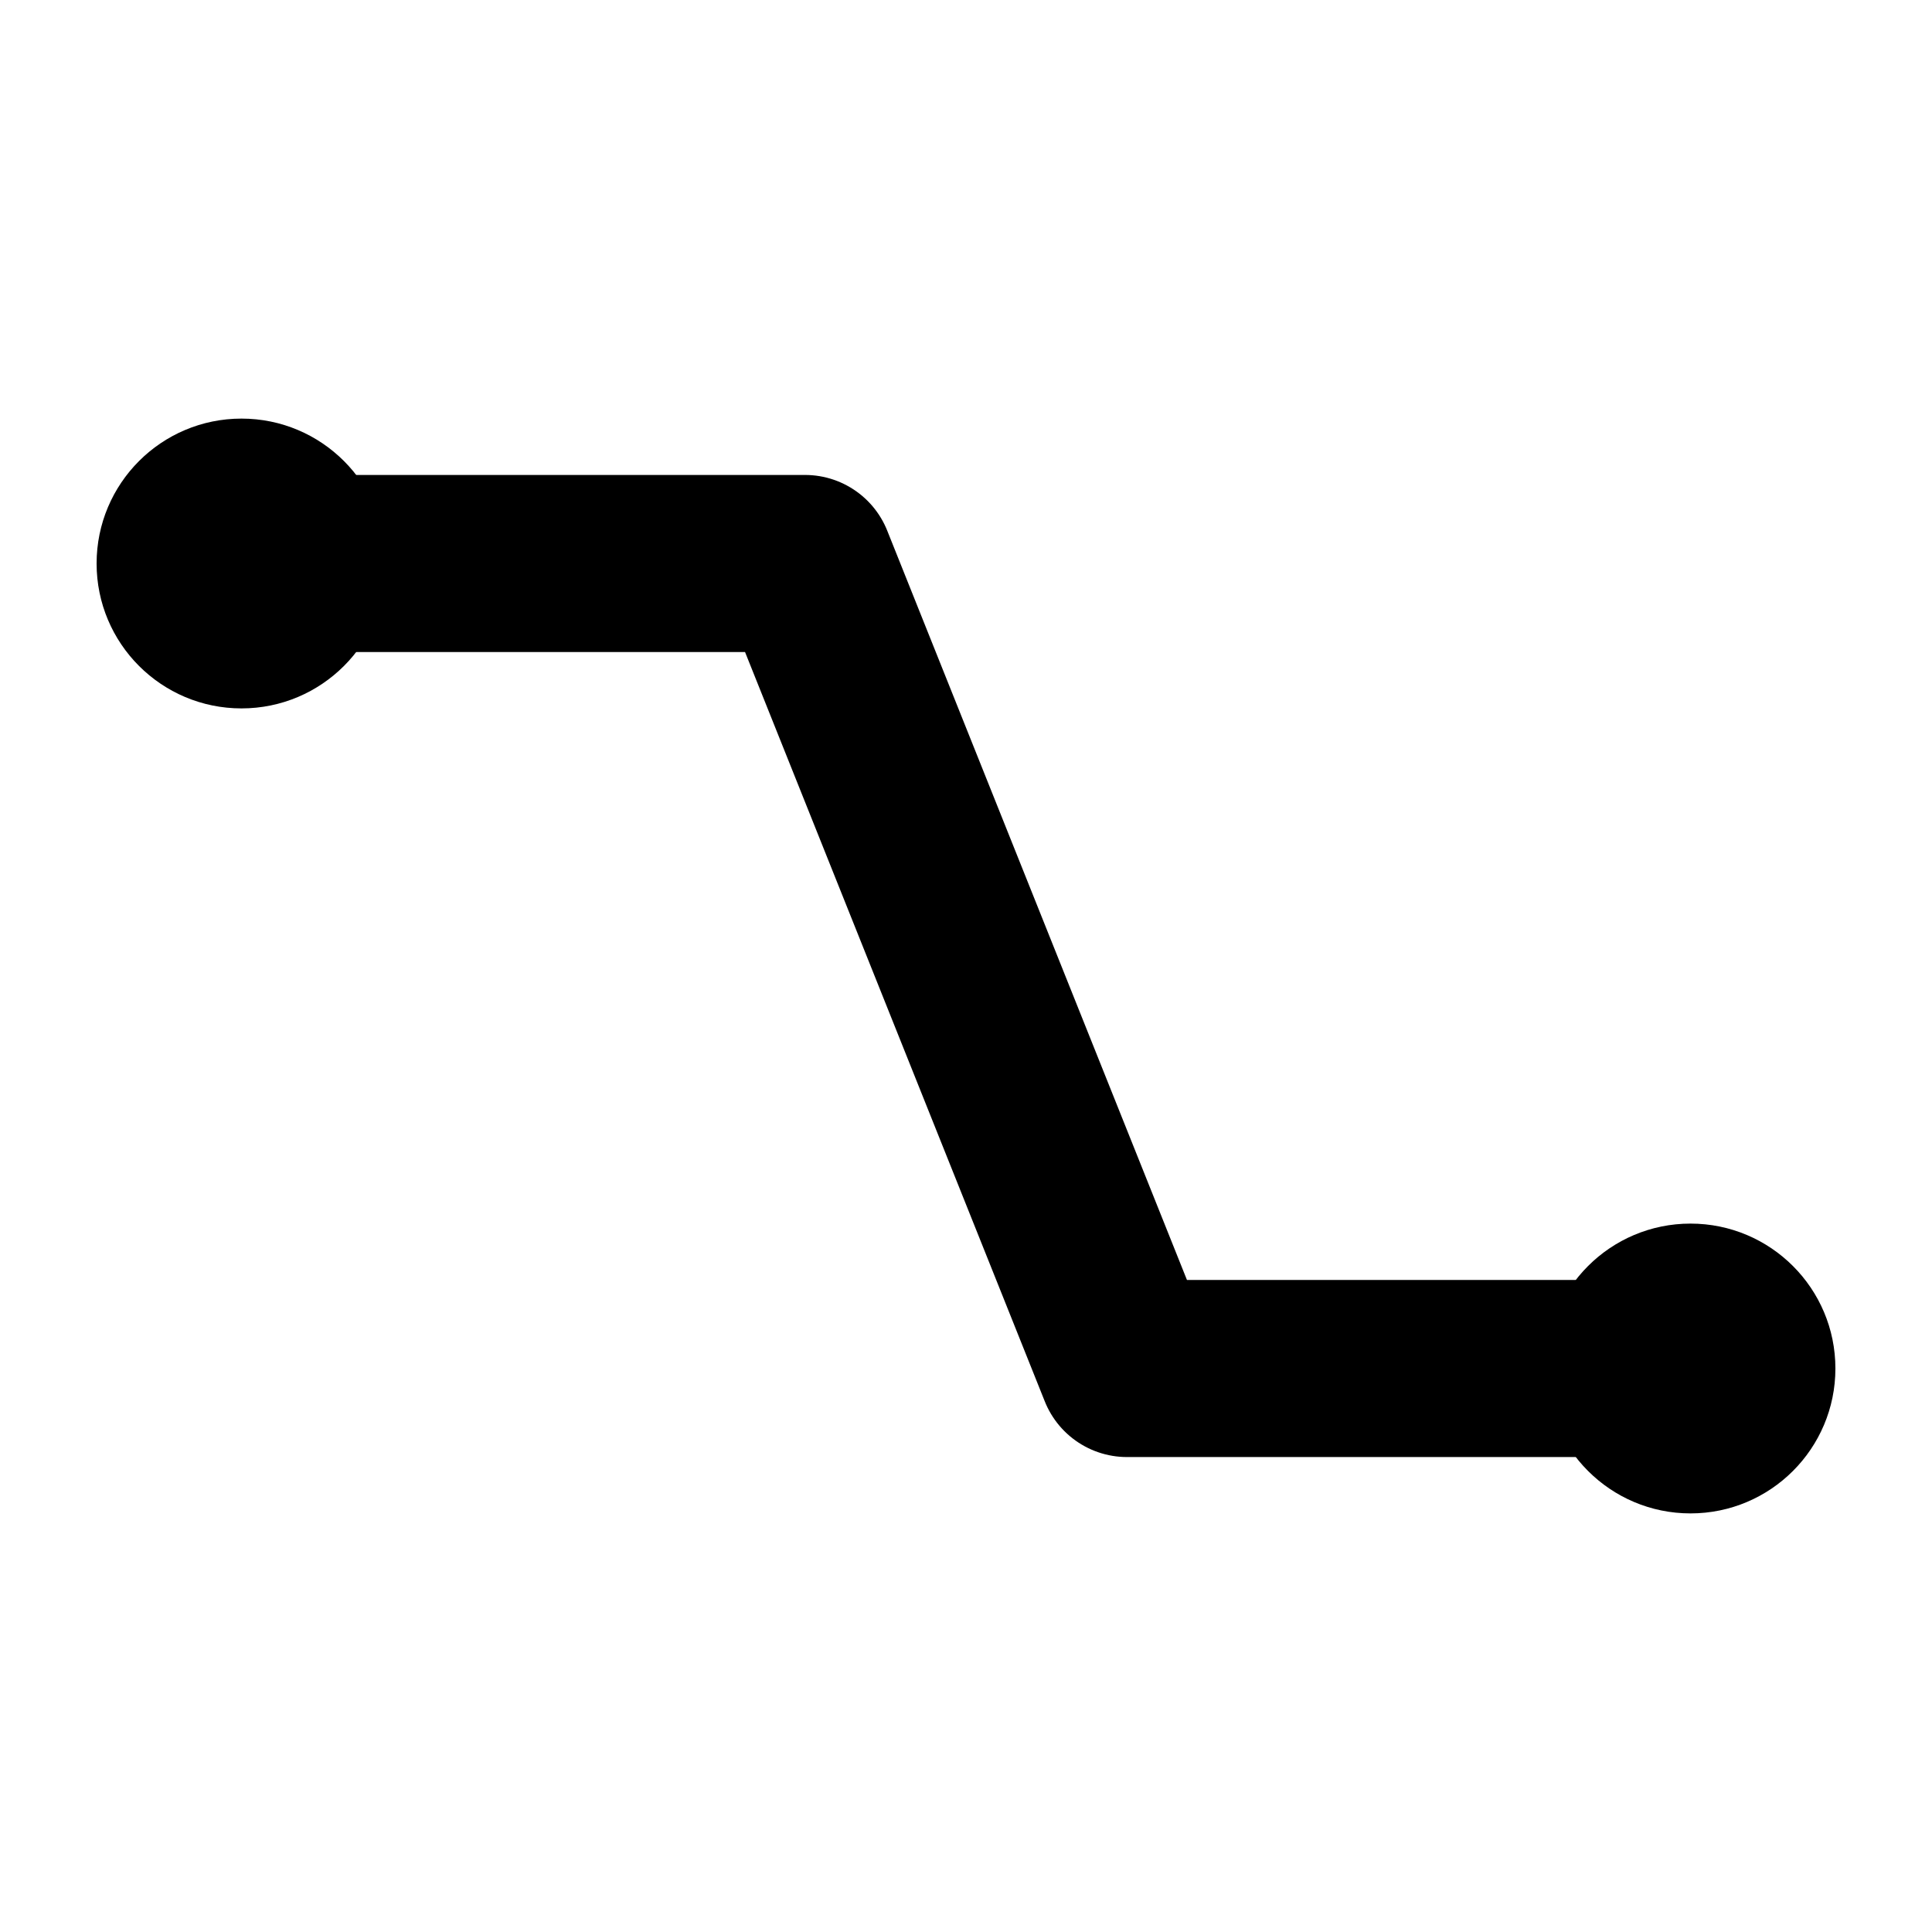
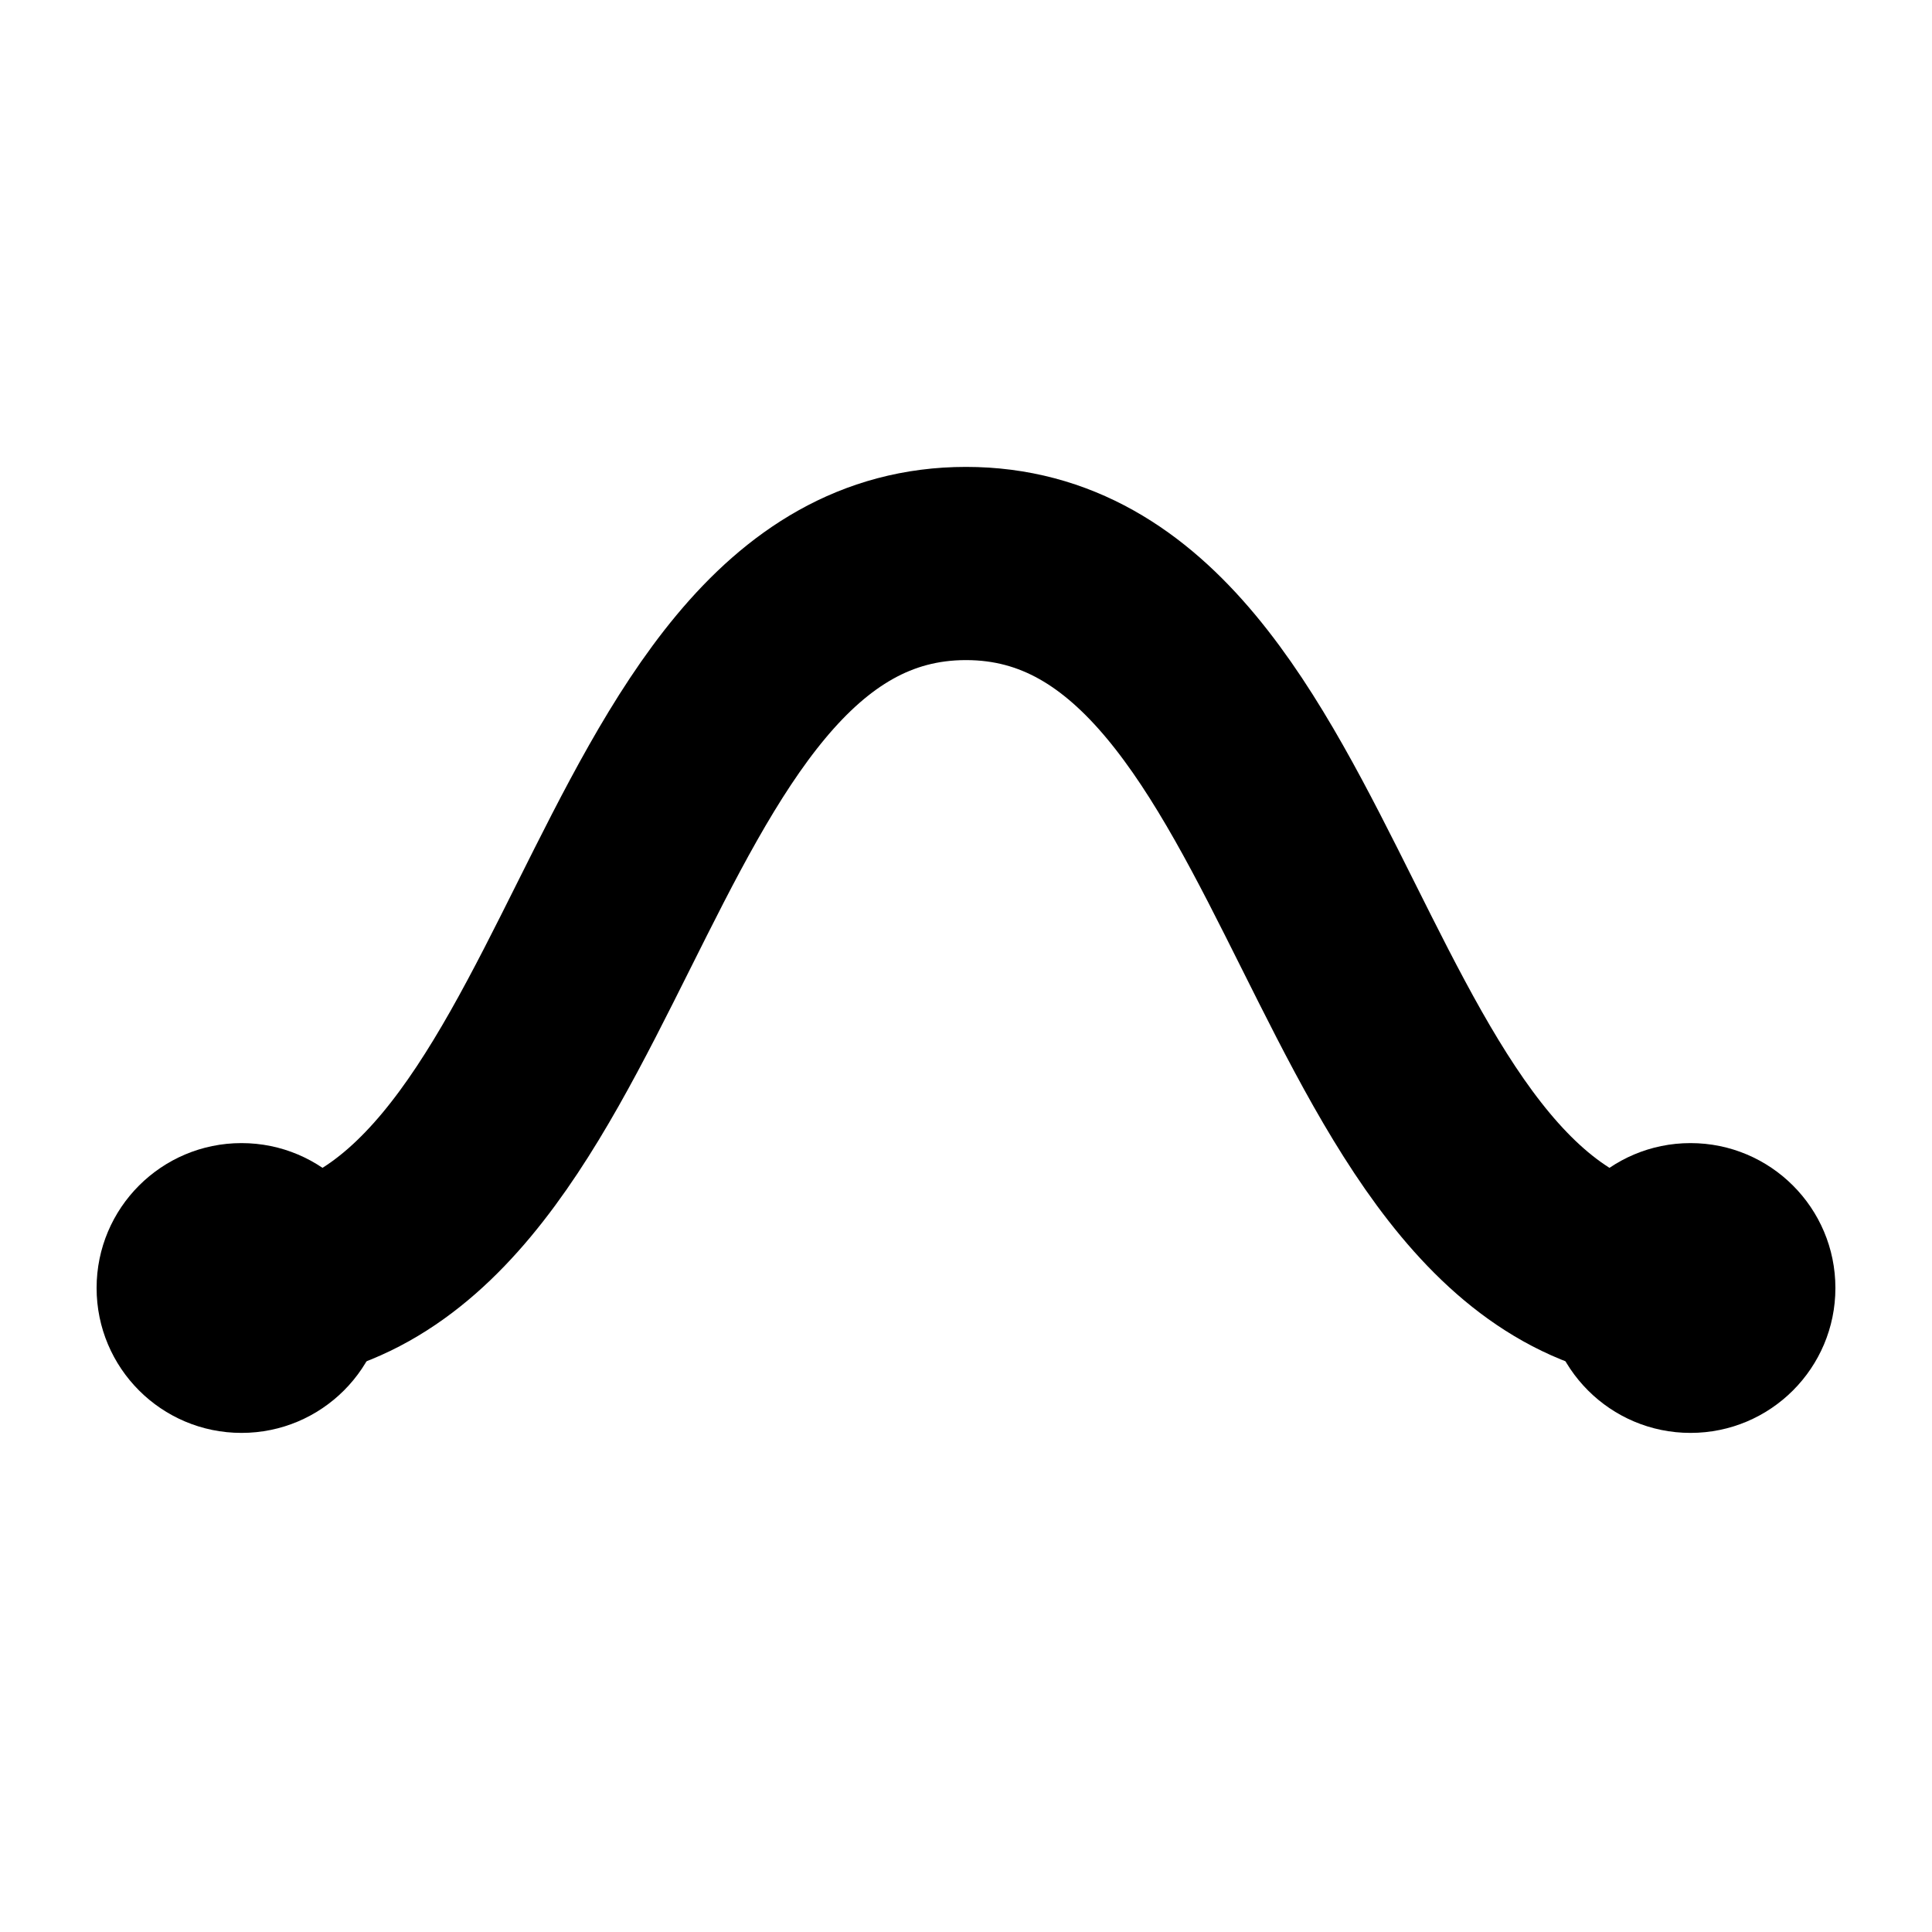
<svg xmlns="http://www.w3.org/2000/svg" viewBox="0 0 24 24" fill="none">
-   <path d="M3 7h7l4 10h7" stroke="currentColor" stroke-width="2.2" stroke-linecap="round" stroke-linejoin="round" />
-   <circle cx="3" cy="7" r="1.8" fill="currentColor" />
-   <circle cx="21" cy="17" r="1.8" fill="currentColor" />
+   <path d="M3 16c4.5 0 4.5-9 9-9s4.5 9 9 9" stroke="currentColor" stroke-width="2.4" stroke-linecap="round" stroke-linejoin="round" />
+   <circle cx="3" cy="16" r="1.8" fill="currentColor" />
+   <circle cx="21" cy="16" r="1.8" fill="currentColor" />
</svg>
